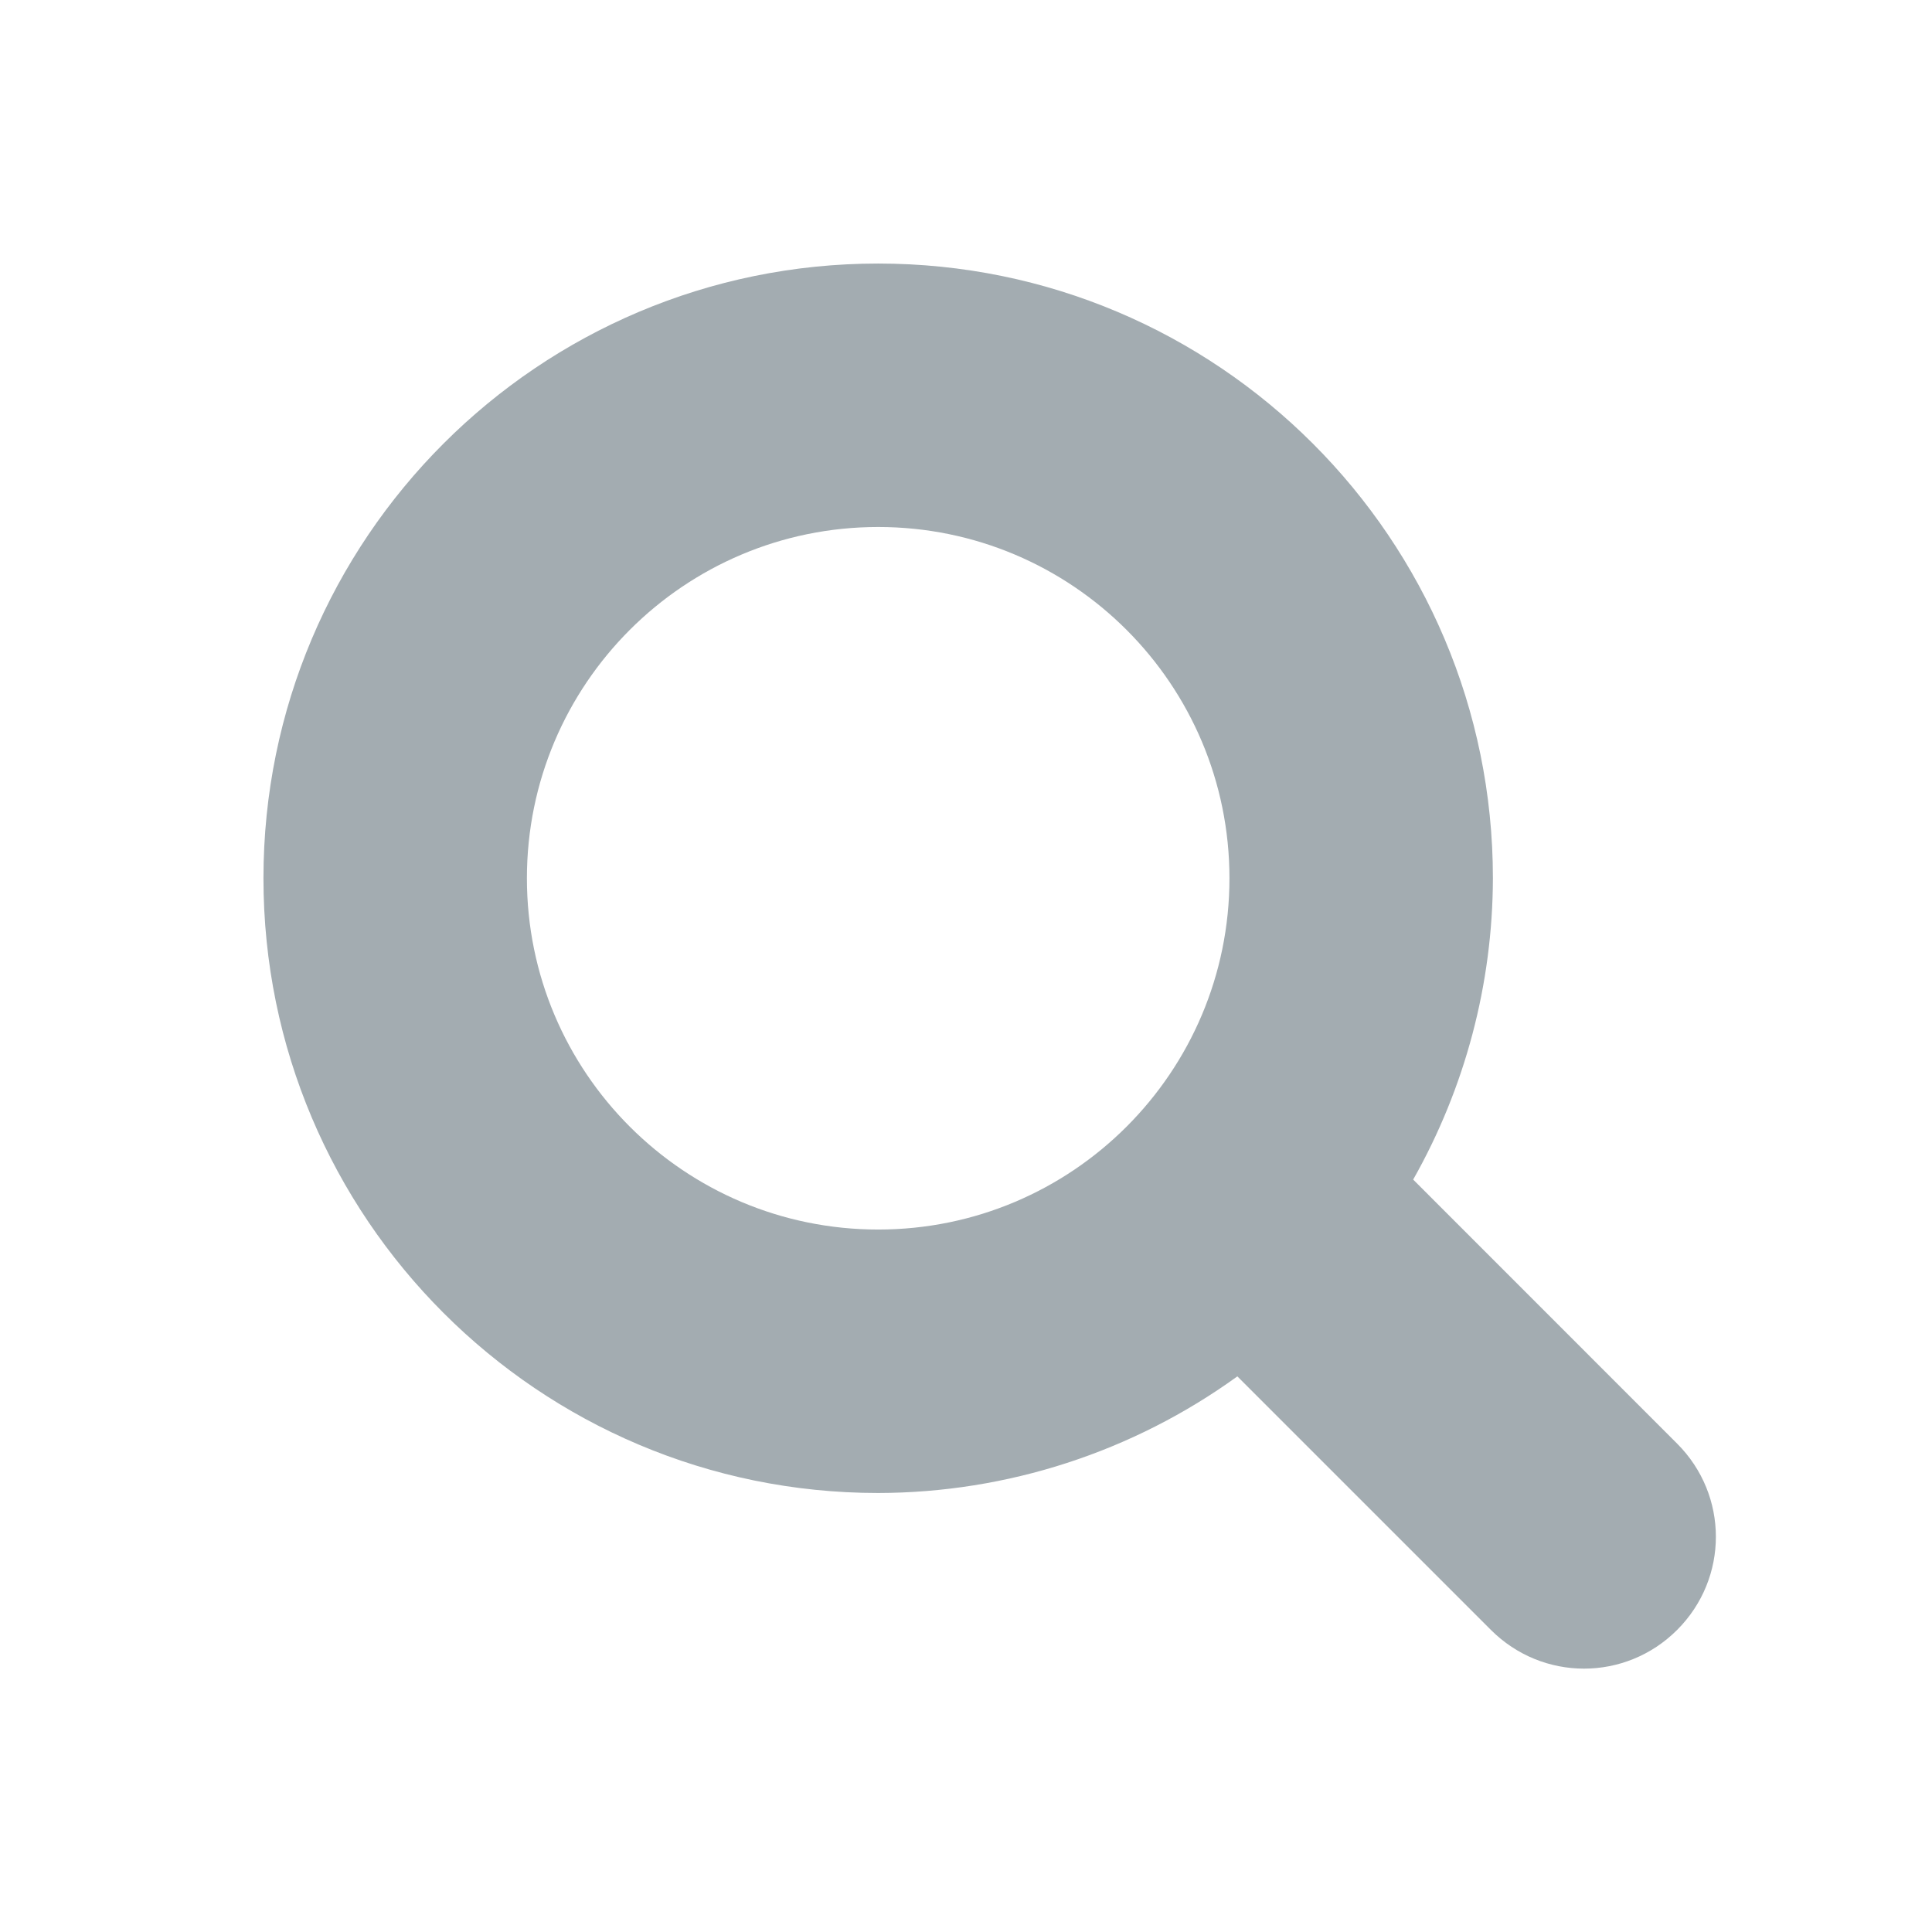
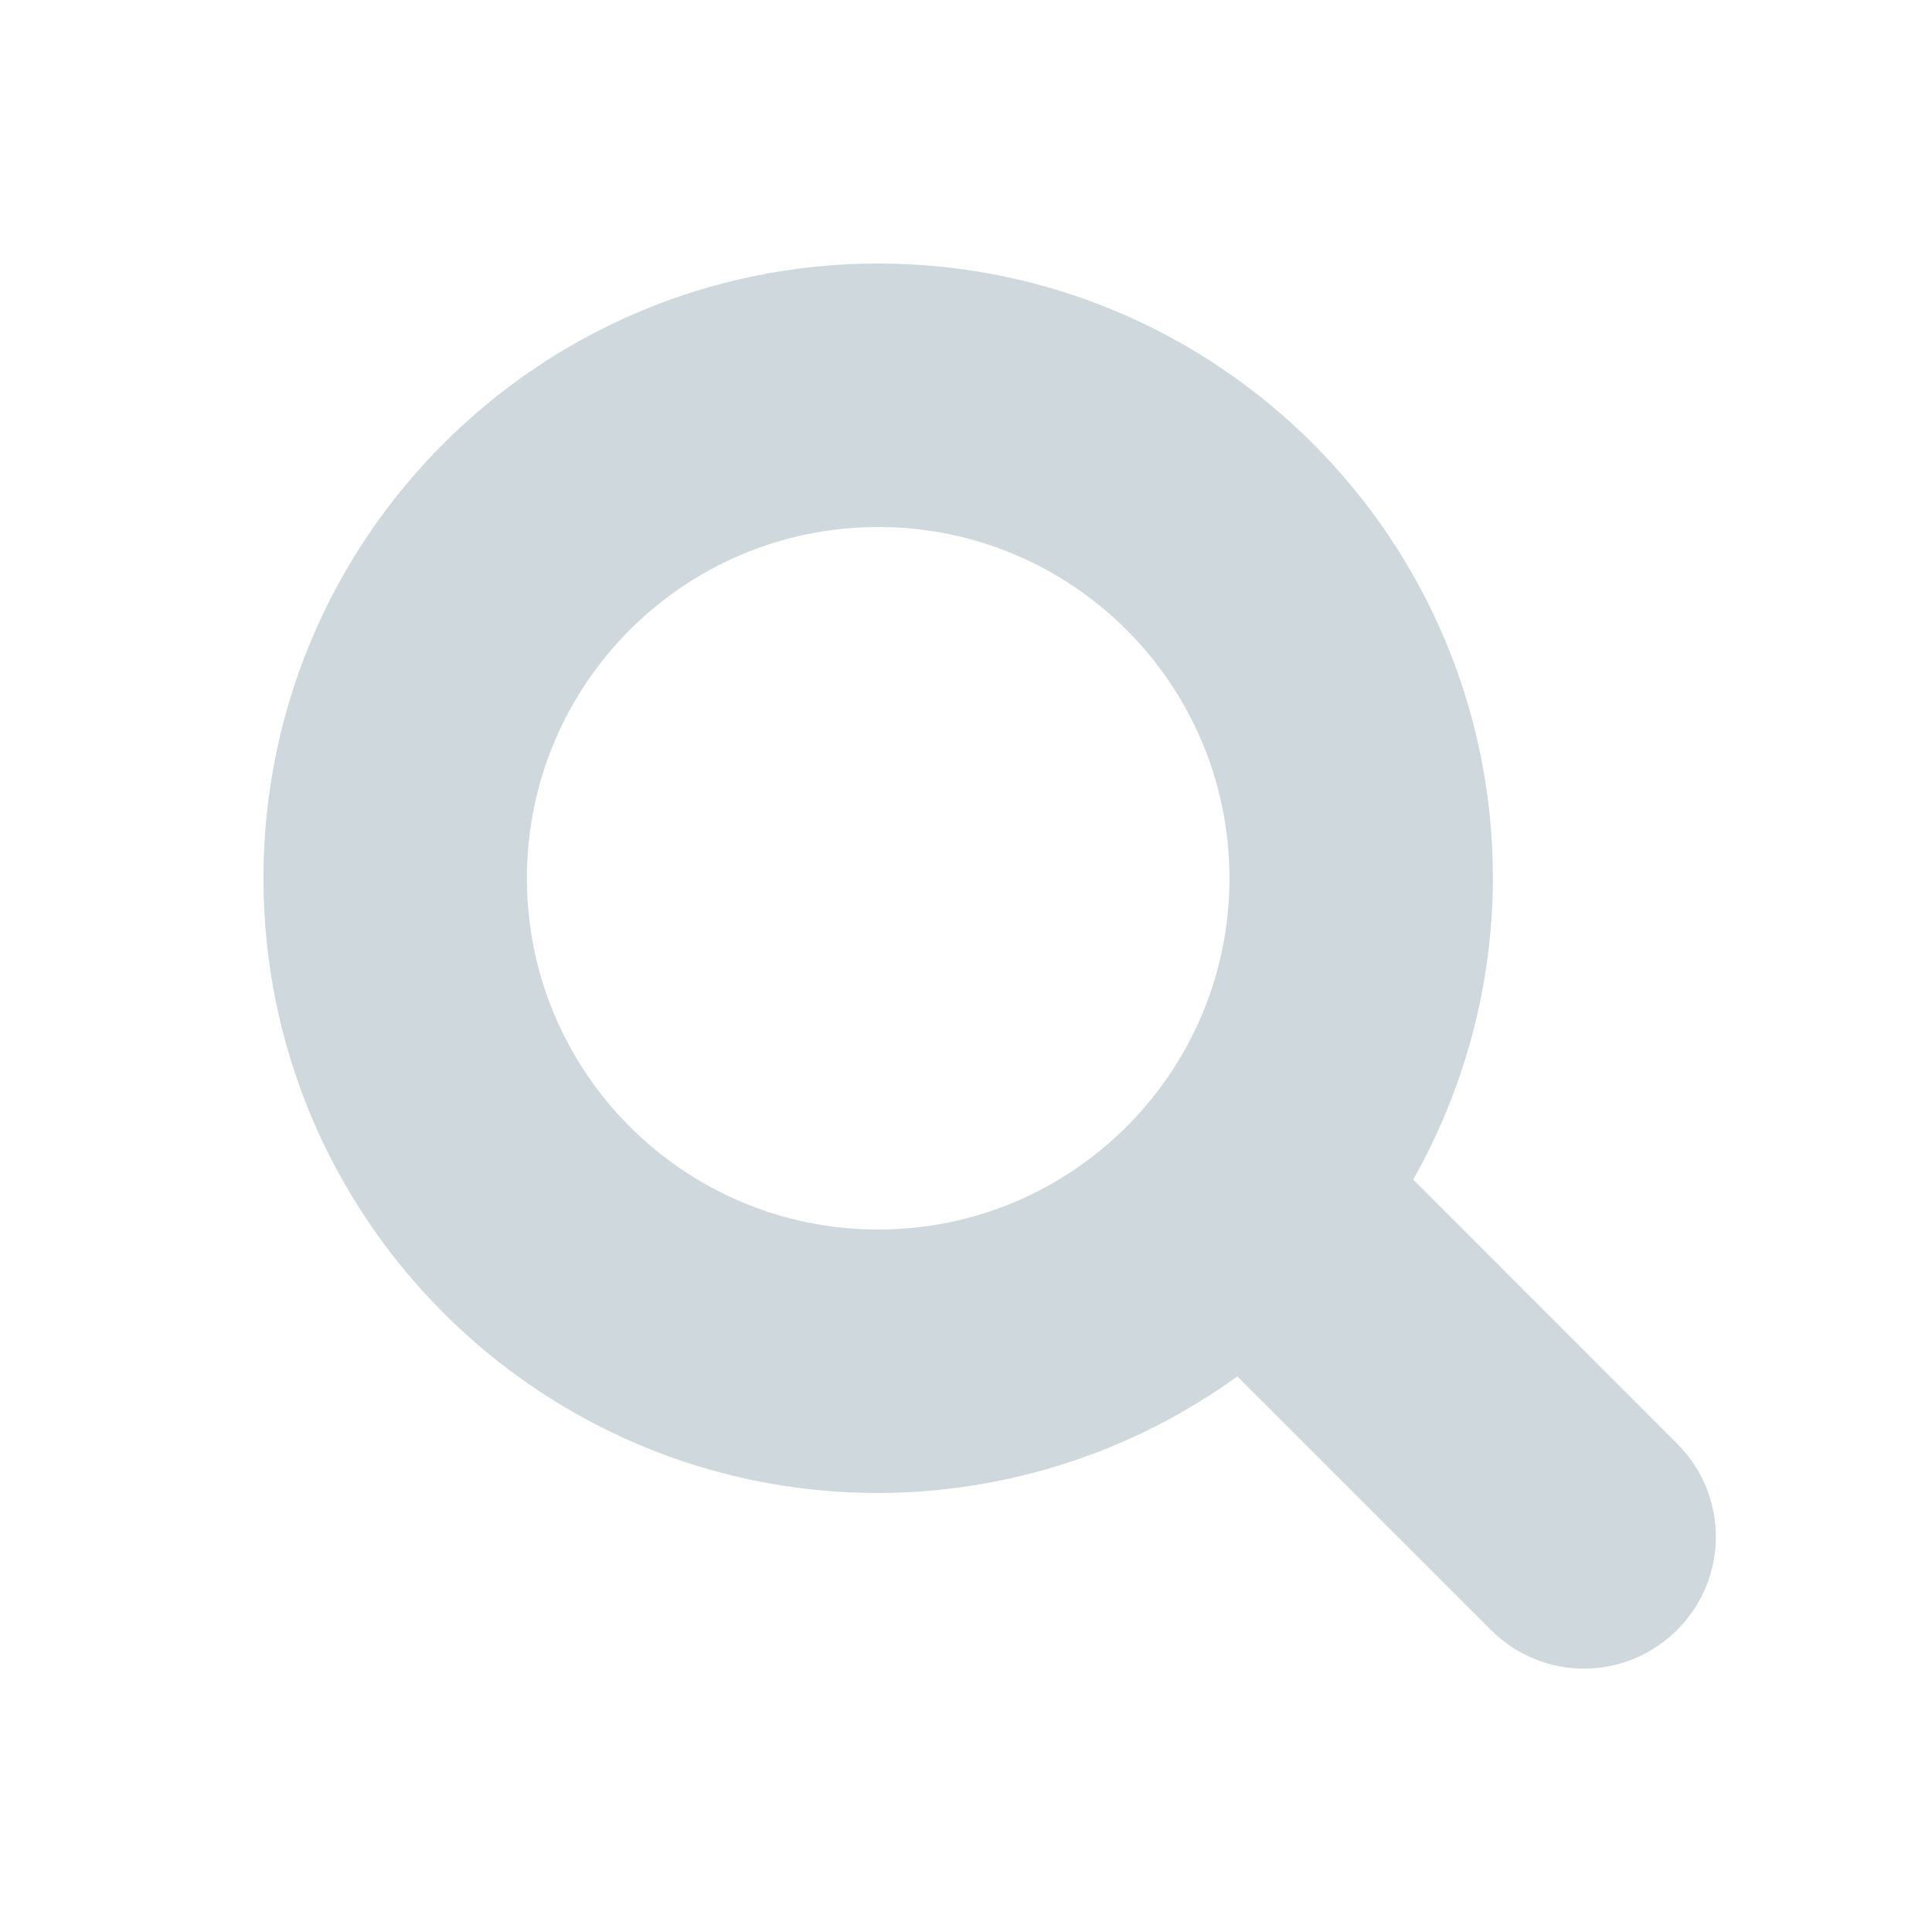
<svg xmlns="http://www.w3.org/2000/svg" xmlns:ns1="http://www.openswatchbook.org/uri/2009/osb" id="svg7384" style="enable-background:new" width="22" height="22" version="1.1">
  <defs id="defs7386">
    <linearGradient id="linearGradient5606" ns1:paint="solid">
      <stop id="stop5608" style="stop-color:#000000;stop-opacity:1;" offset="0" />
    </linearGradient>
  </defs>
  <g id="nepomuk">
    <rect id="rect4150" style="opacity:0;fill:#000000;fill-opacity:1;stroke:none;stroke-opacity:1" width="22" height="22" x="0" y="0" />
-     <path id="path4142" style="opacity:1;fill:#a3acb1;fill-opacity:1;stroke:none;stroke-opacity:1" d="m 10,3.001 a 7,7 0 0 0 -7,7 7,7 0 0 0 7,7 7,7 0 0 0 4.09,-1.328 l 2.887,2.887 c 0.588,0.588 1.533,0.588 2.121,0 0.588,-0.588 0.588,-1.533 0,-2.121 L 16.092,13.432 A 7,7 0 0 0 17,10.001 a 7,7 0 0 0 -7,-7 z m 0,3 a 4,4 0 0 1 4,4 4,4 0 0 1 -4,4 4,4 0 0 1 -4,-4 4,4 0 0 1 4,-4 z" />
+     <path id="path4142" style="opacity:1;fill:#cfd8dc;fill-opacity:1;stroke:none;stroke-opacity:1" d="m 10,3.001 a 7,7 0 0 0 -7,7 7,7 0 0 0 7,7 7,7 0 0 0 4.09,-1.328 l 2.887,2.887 c 0.588,0.588 1.533,0.588 2.121,0 0.588,-0.588 0.588,-1.533 0,-2.121 L 16.092,13.432 A 7,7 0 0 0 17,10.001 a 7,7 0 0 0 -7,-7 z m 0,3 a 4,4 0 0 1 4,4 4,4 0 0 1 -4,4 4,4 0 0 1 -4,-4 4,4 0 0 1 4,-4 z" />
  </g>
</svg>
